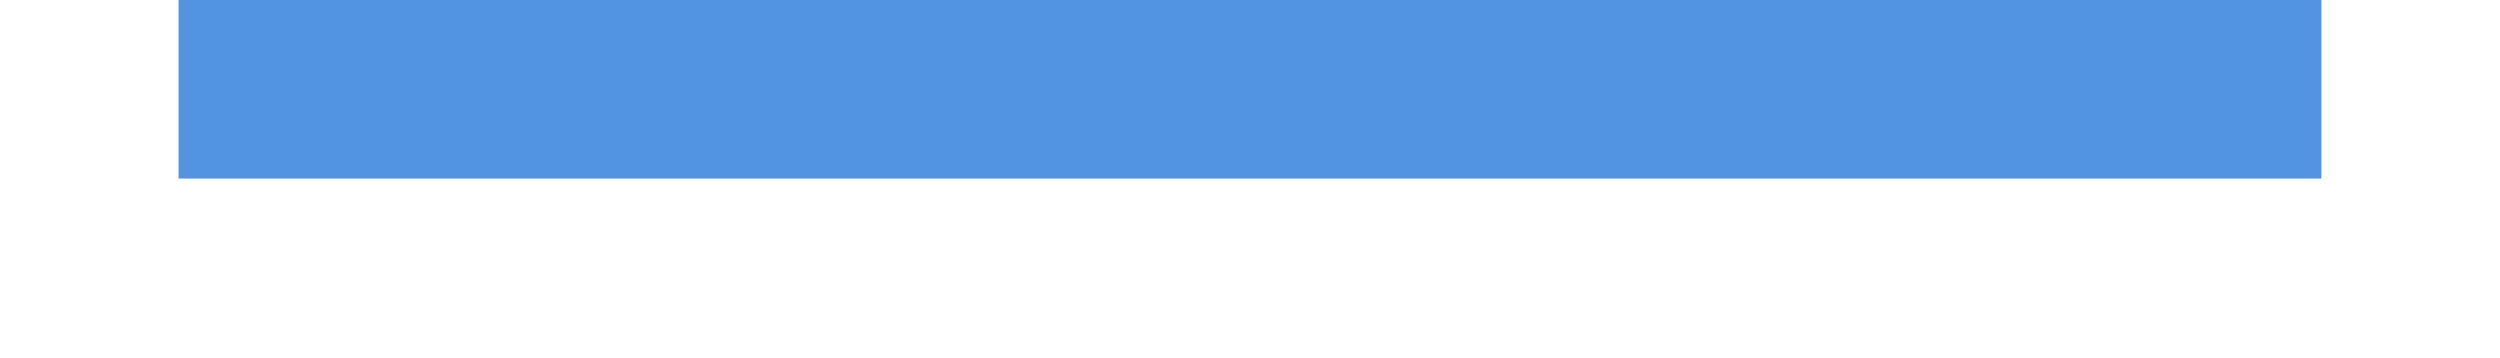
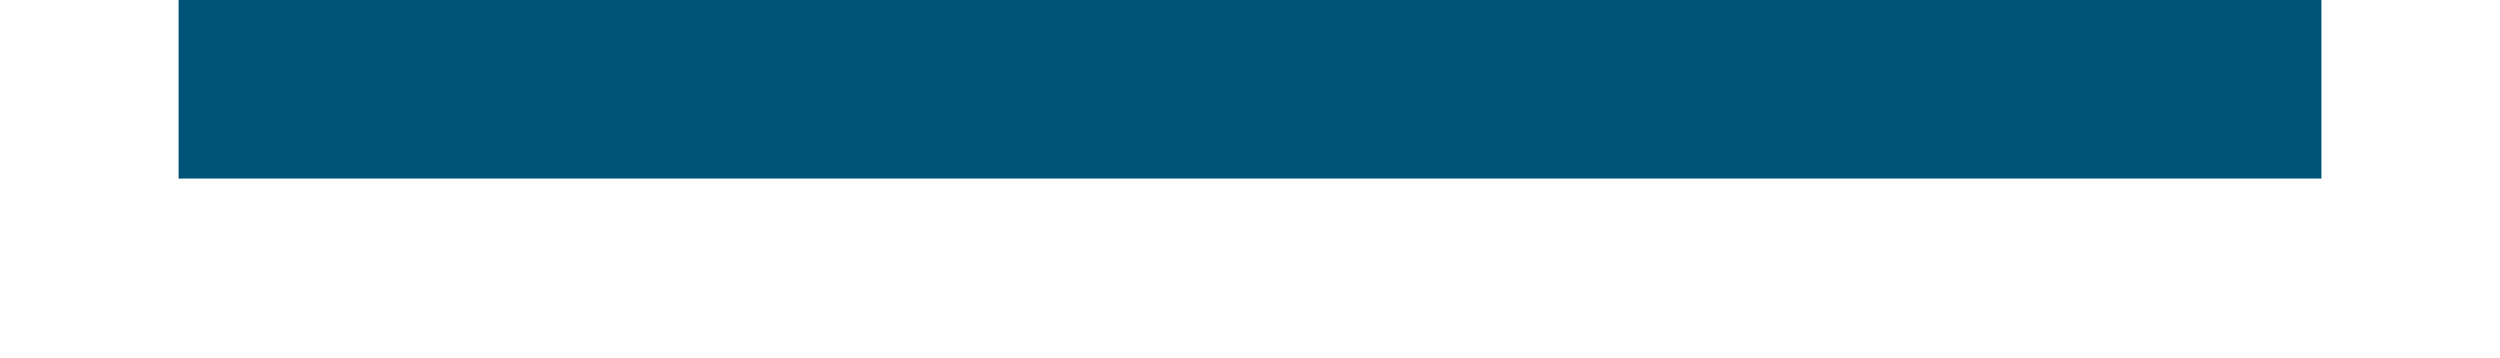
<svg xmlns="http://www.w3.org/2000/svg" xmlns:ns1="http://www.openswatchbook.org/uri/2009/osb" xmlns:xlink="http://www.w3.org/1999/xlink" width="28" height="4" id="svg11300" version="1.0" style="display:inline;enable-background:new">
  <defs id="defs3">
    <linearGradient id="selected_bg_color" ns1:paint="solid">
-       <stop style="stop-color:#5294e2;stop-opacity:1;" offset="0" id="stop4137" />
+       <stop style="stop-color:#005577;stop-opacity:1;" offset="0" id="stop4137" />
    </linearGradient>
    <linearGradient xlink:href="#selected_bg_color" id="linearGradient4139" x1="14" y1="296" x2="14" y2="298" gradientUnits="userSpaceOnUse" />
  </defs>
  <g style="display:inline" id="layer1" transform="translate(0,-296)">
    <rect style="opacity:1;fill:url(#linearGradient4139);fill-opacity:1;stroke:none" id="rect4270-9" width="24" height="2" x="2" y="296" />
  </g>
</svg>
